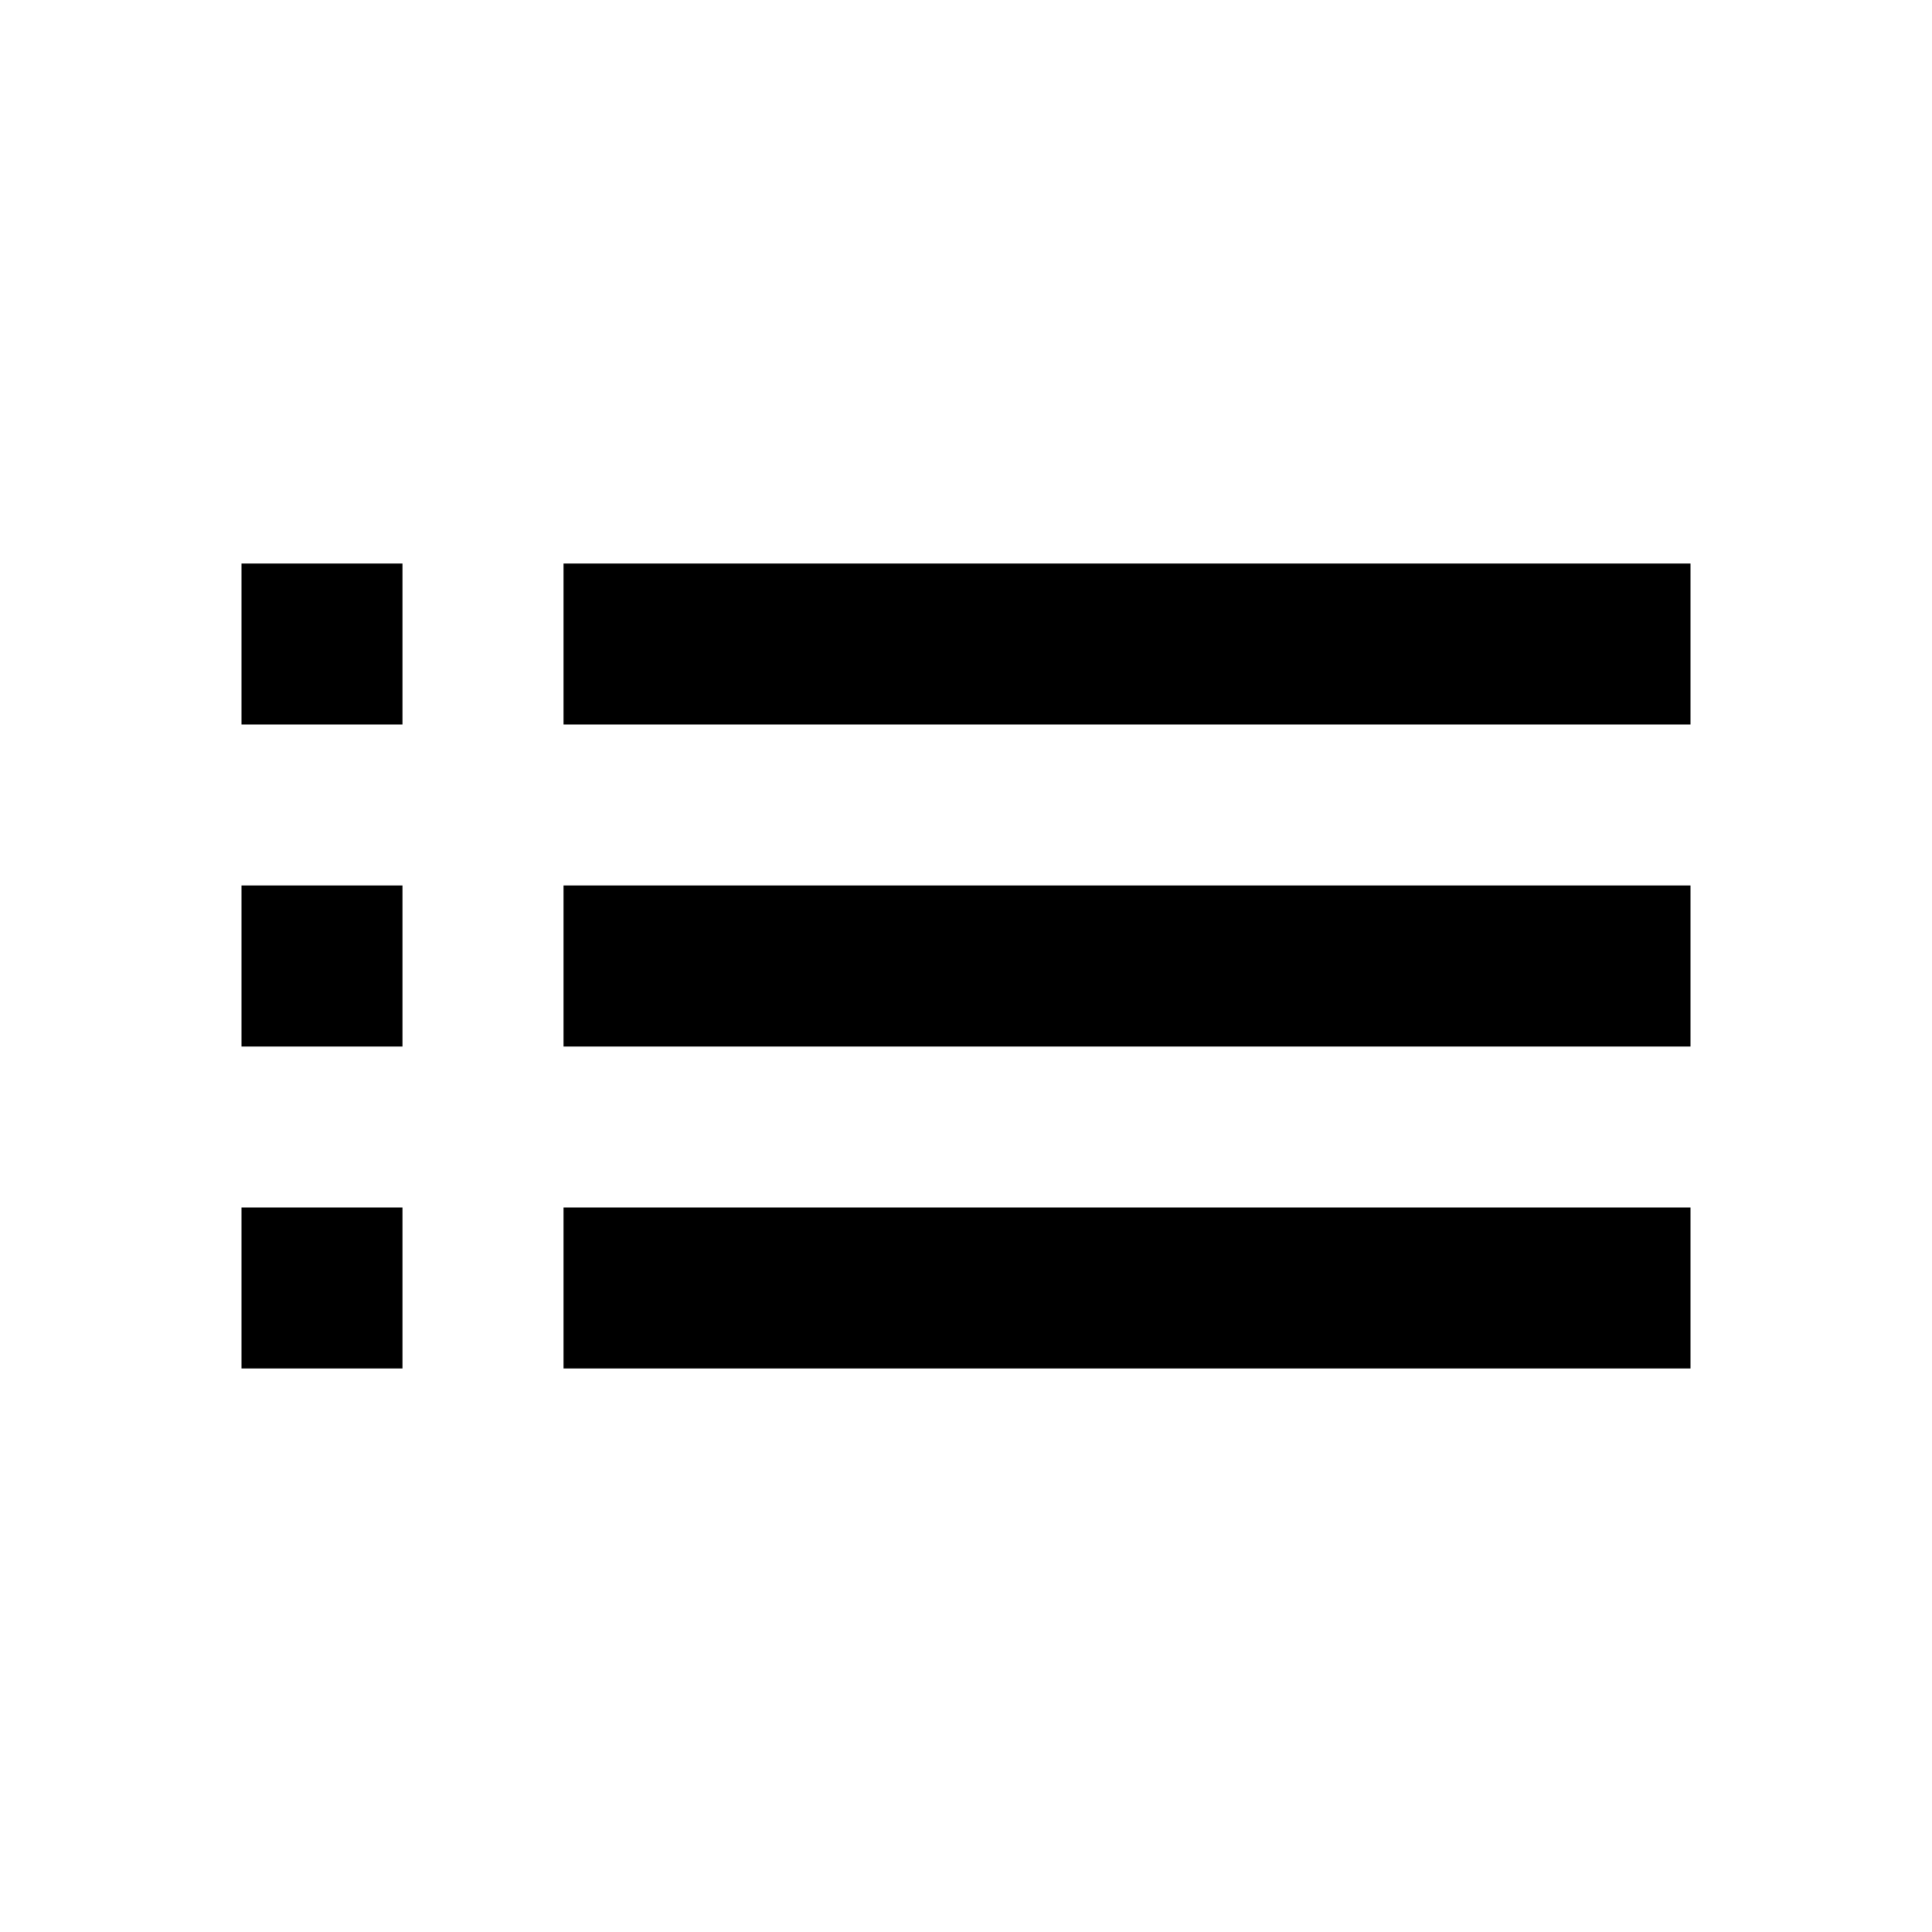
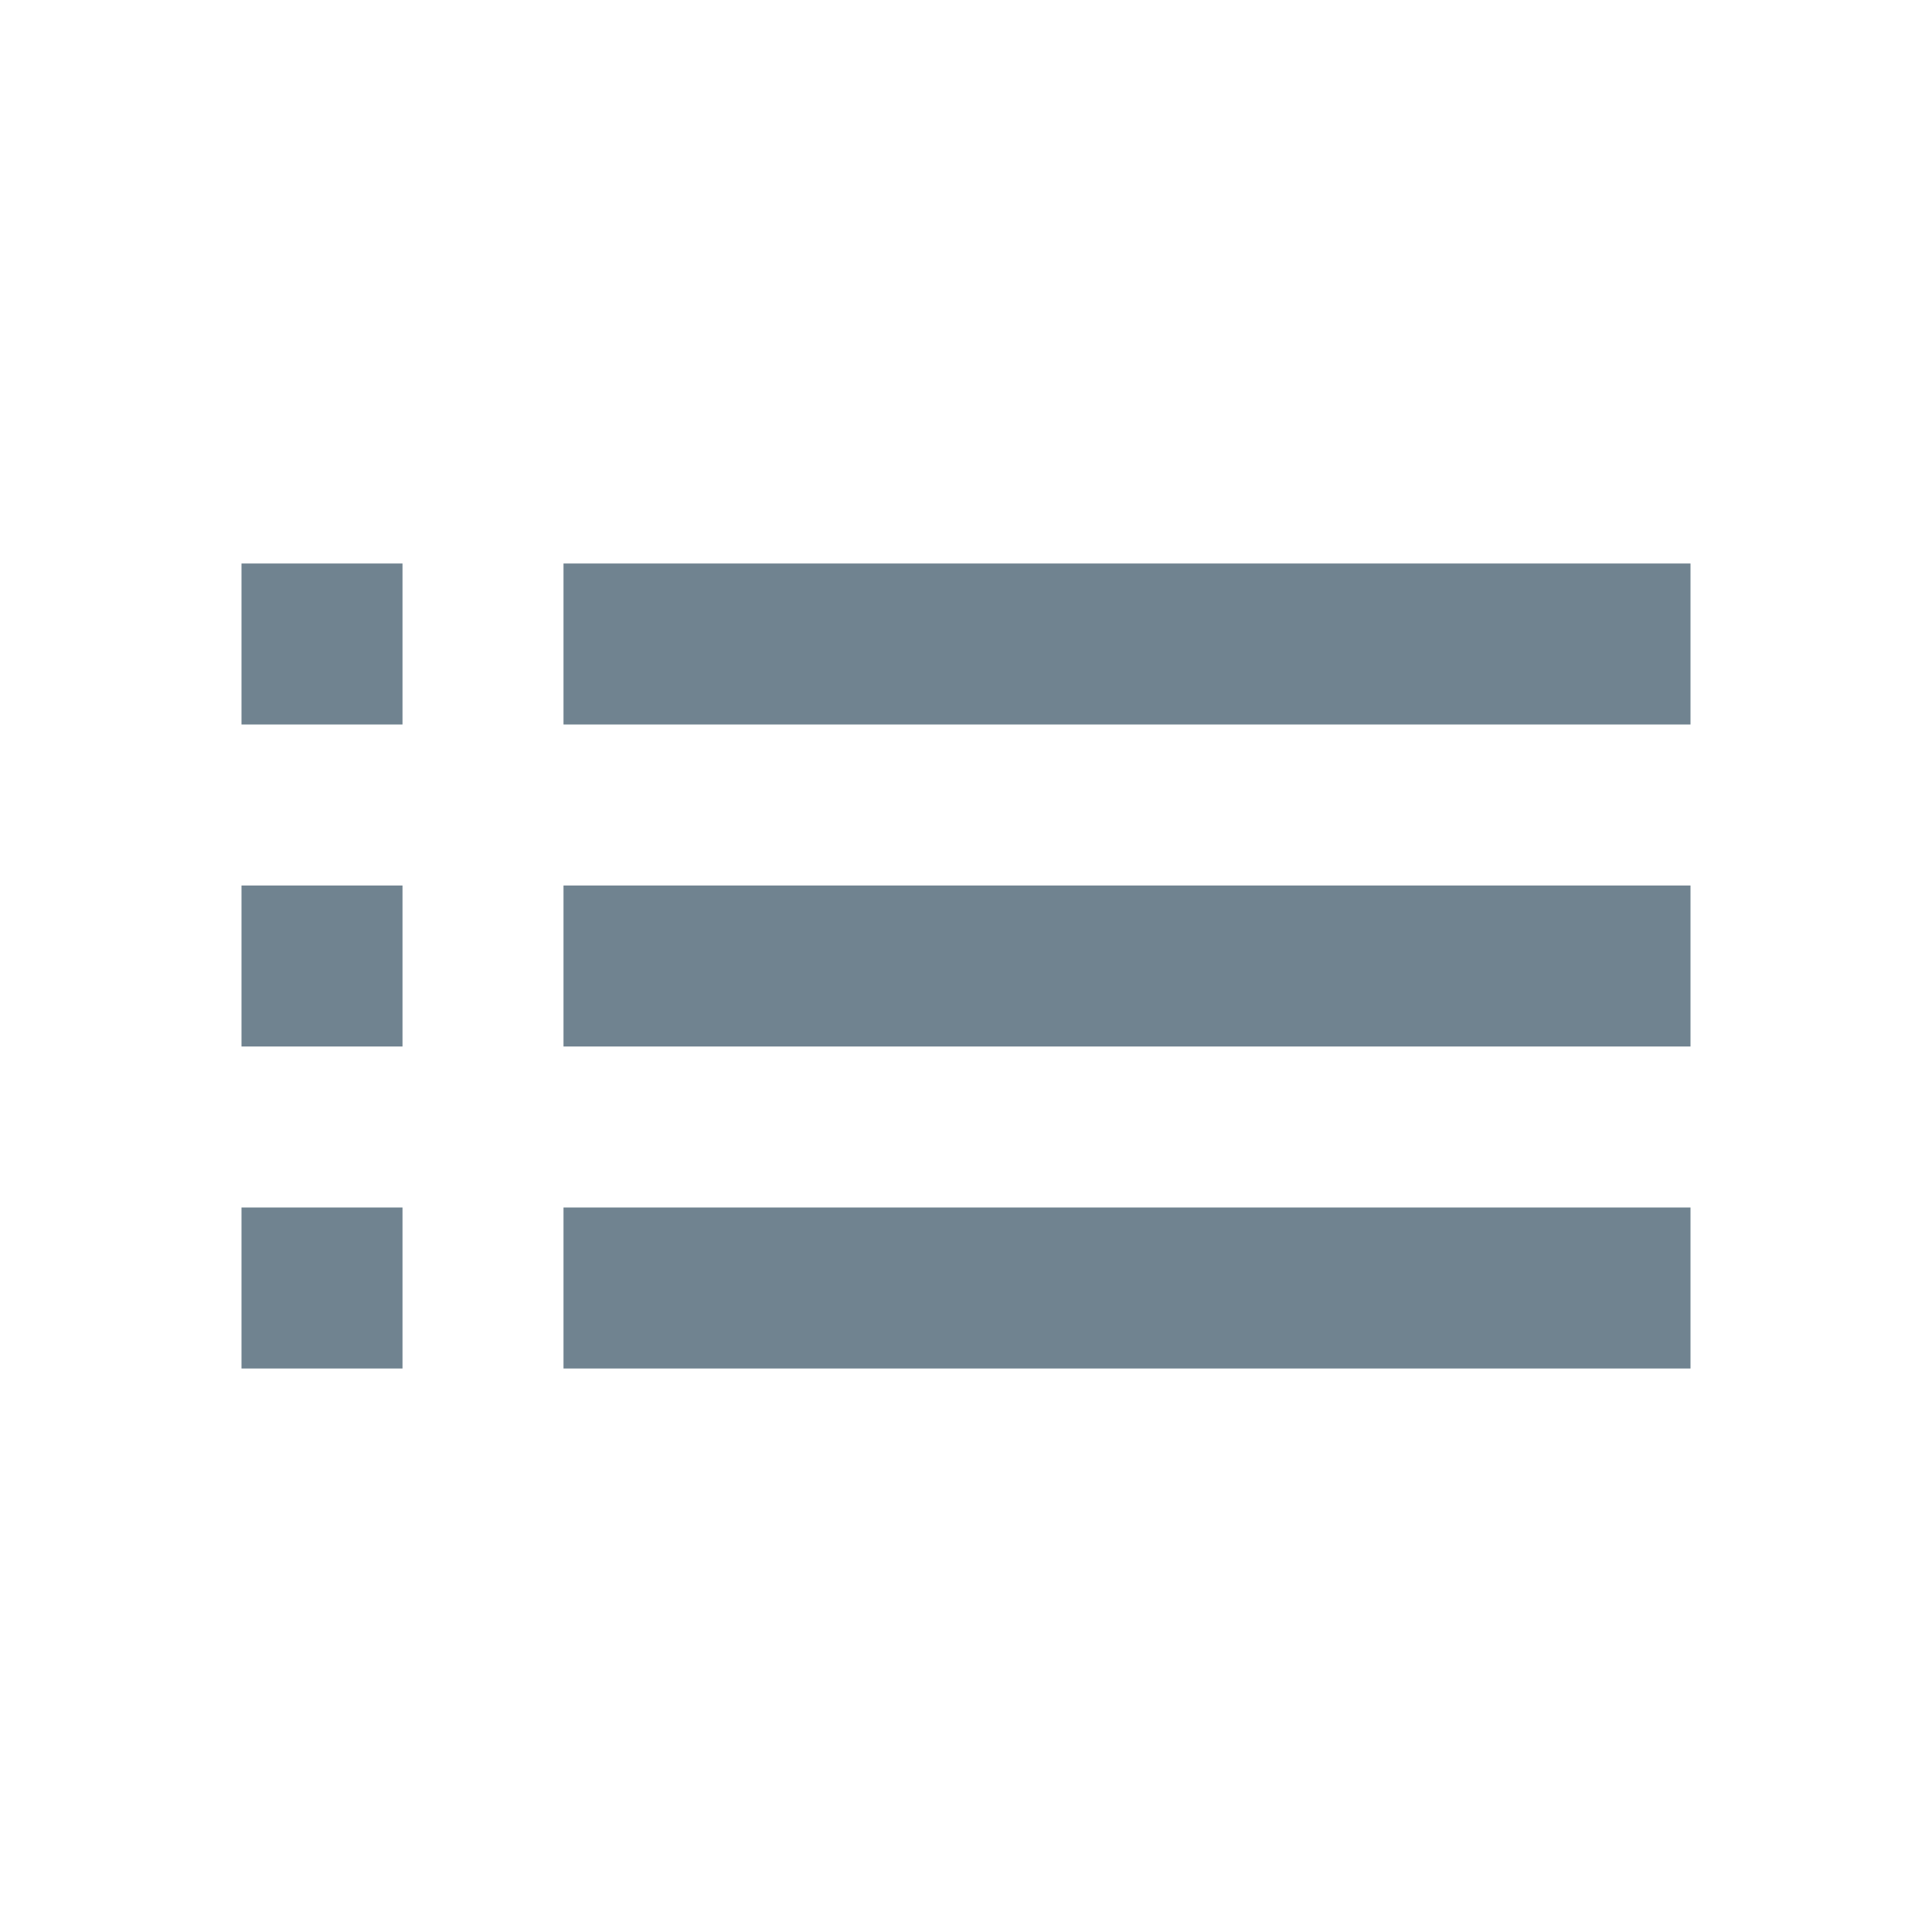
<svg xmlns="http://www.w3.org/2000/svg" width="24" height="24" viewBox="0 0 24 24" fill="currentColor">
-   <path d="M3 13h2v-2H3v2zm0 4h2v-2H3v2zm0-8h2V7H3v2zm4 4h14v-2H7v2zm0 4h14v-2H7v2zM7 7v2h14V7H7z" />
+   <path fill="#708390" d="M3 13h2v-2H3v2zm0 4h2v-2H3v2zm0-8h2V7H3v2zm4 4h14v-2H7v2zm0 4h14v-2H7v2zM7 7v2h14V7H7z" />
  <path d="M0 0h24v24H0z" fill="none" />
</svg>
